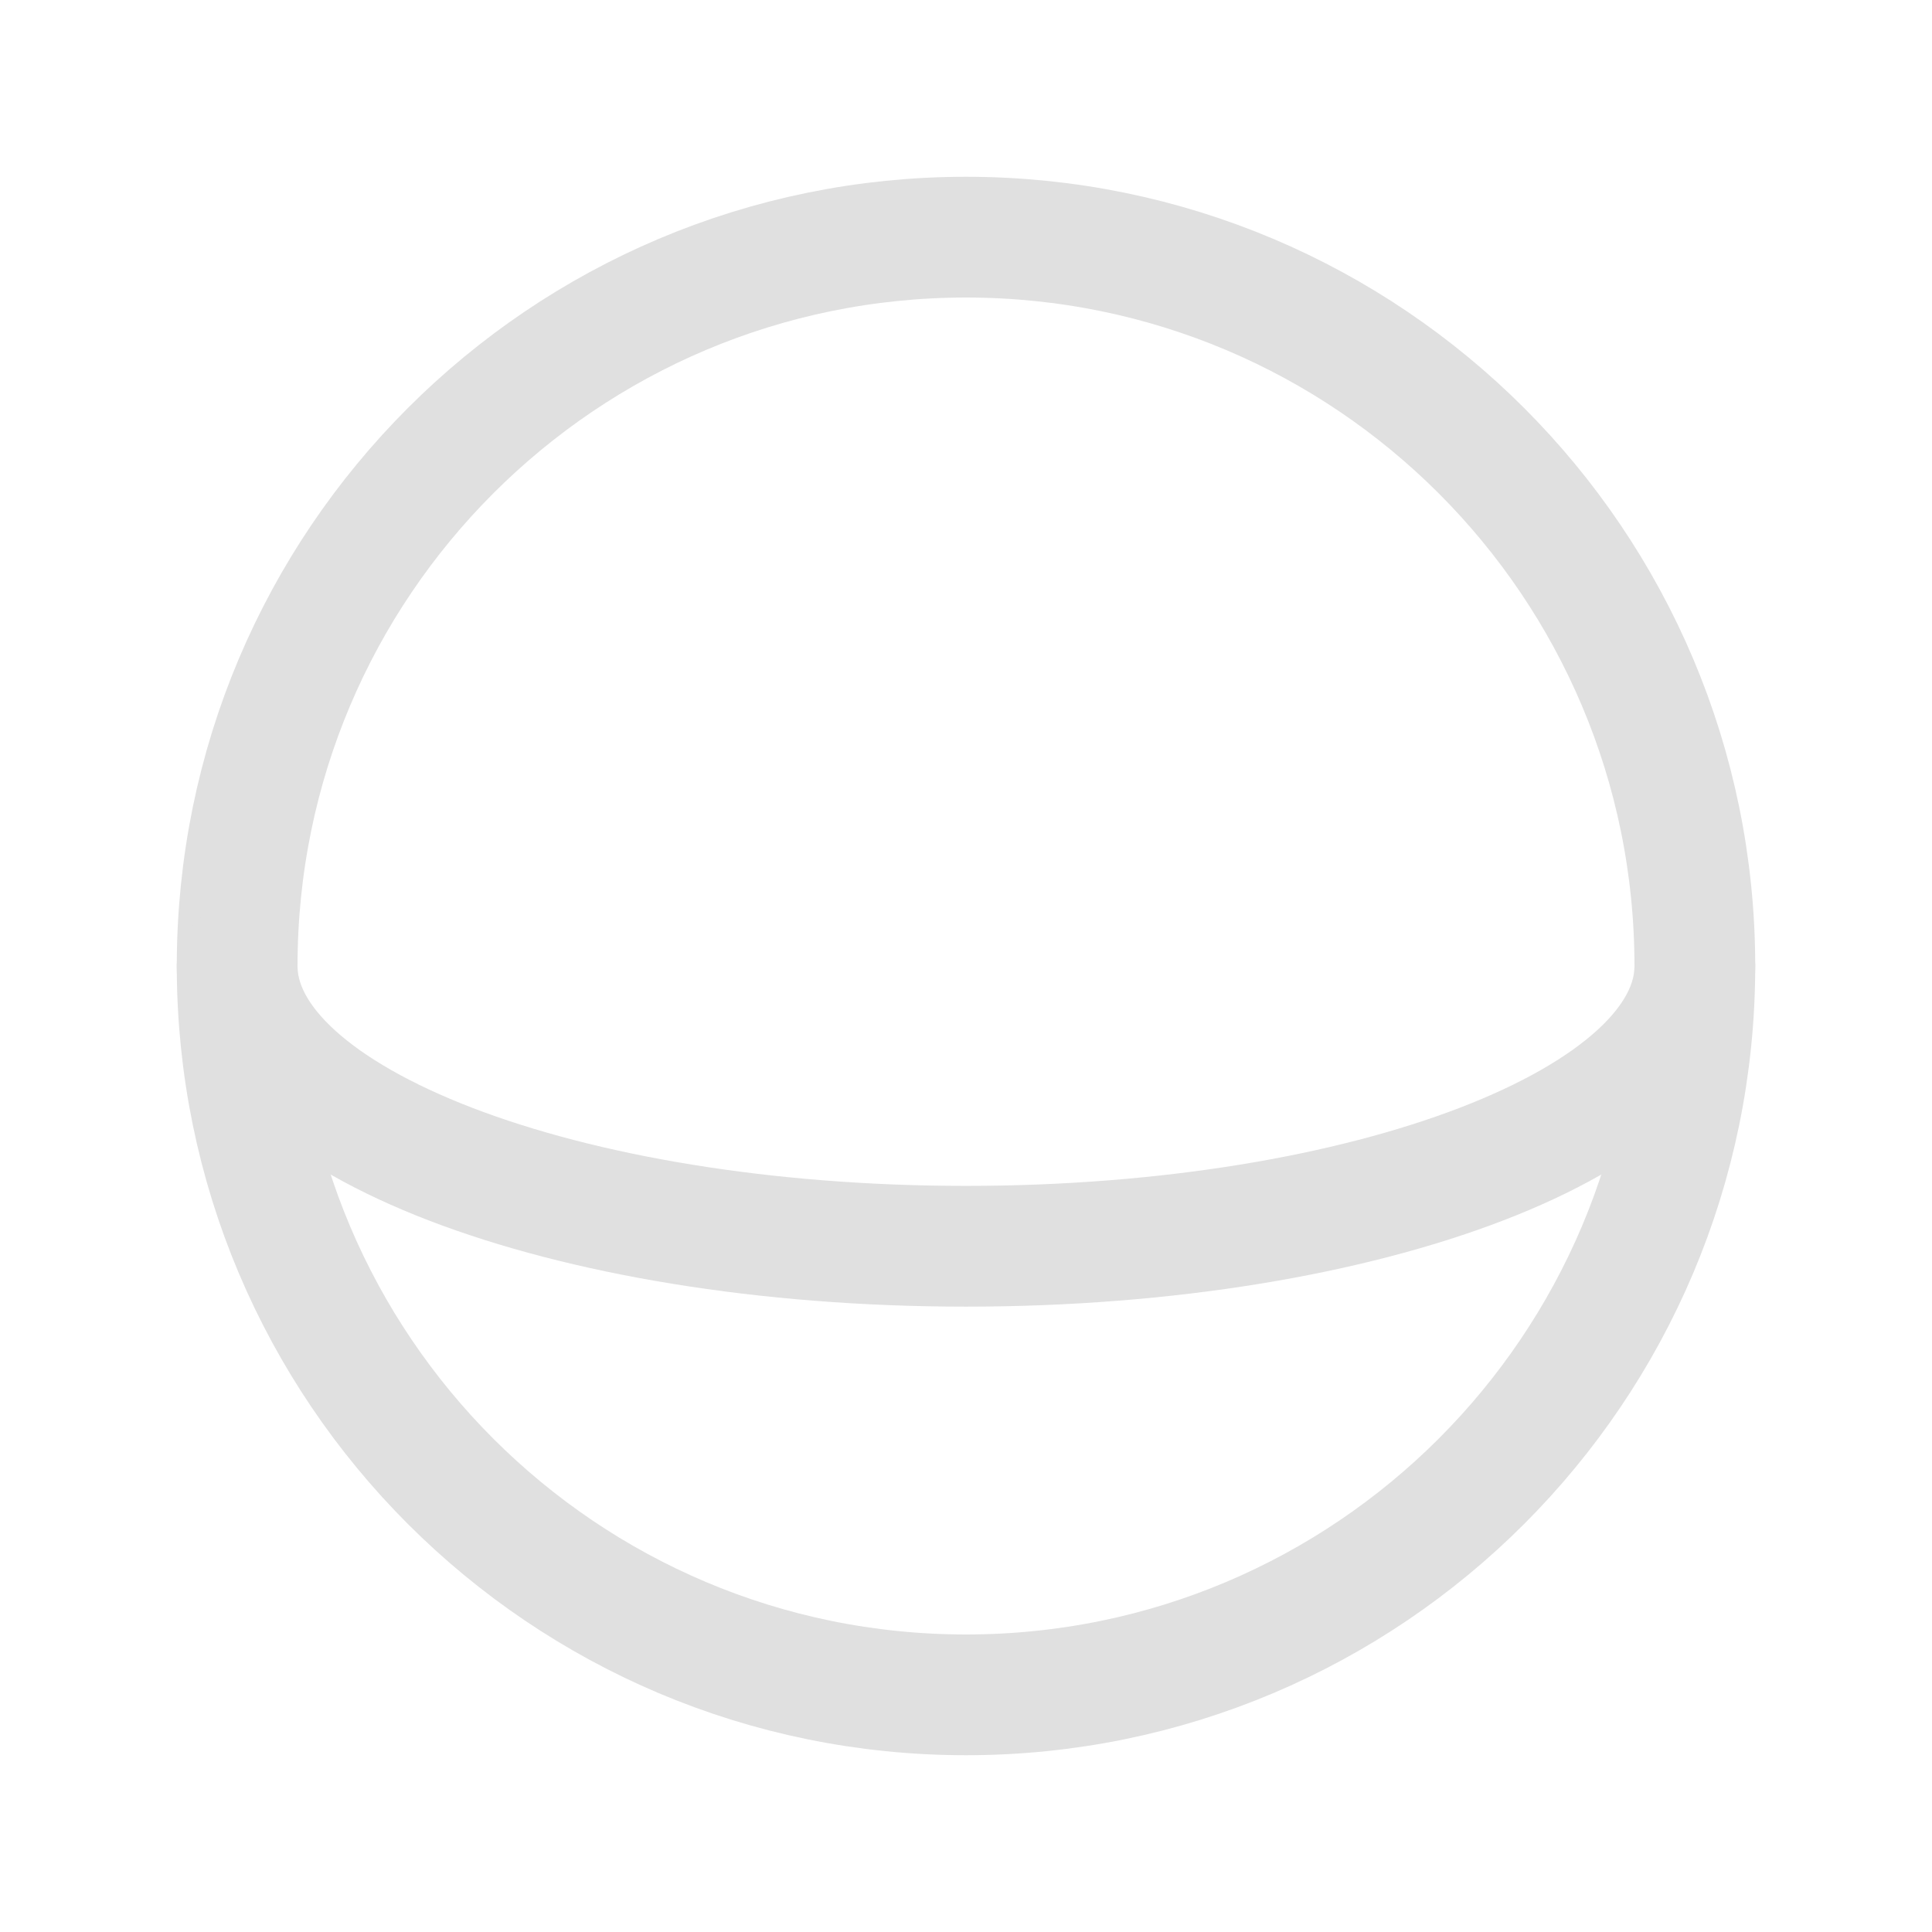
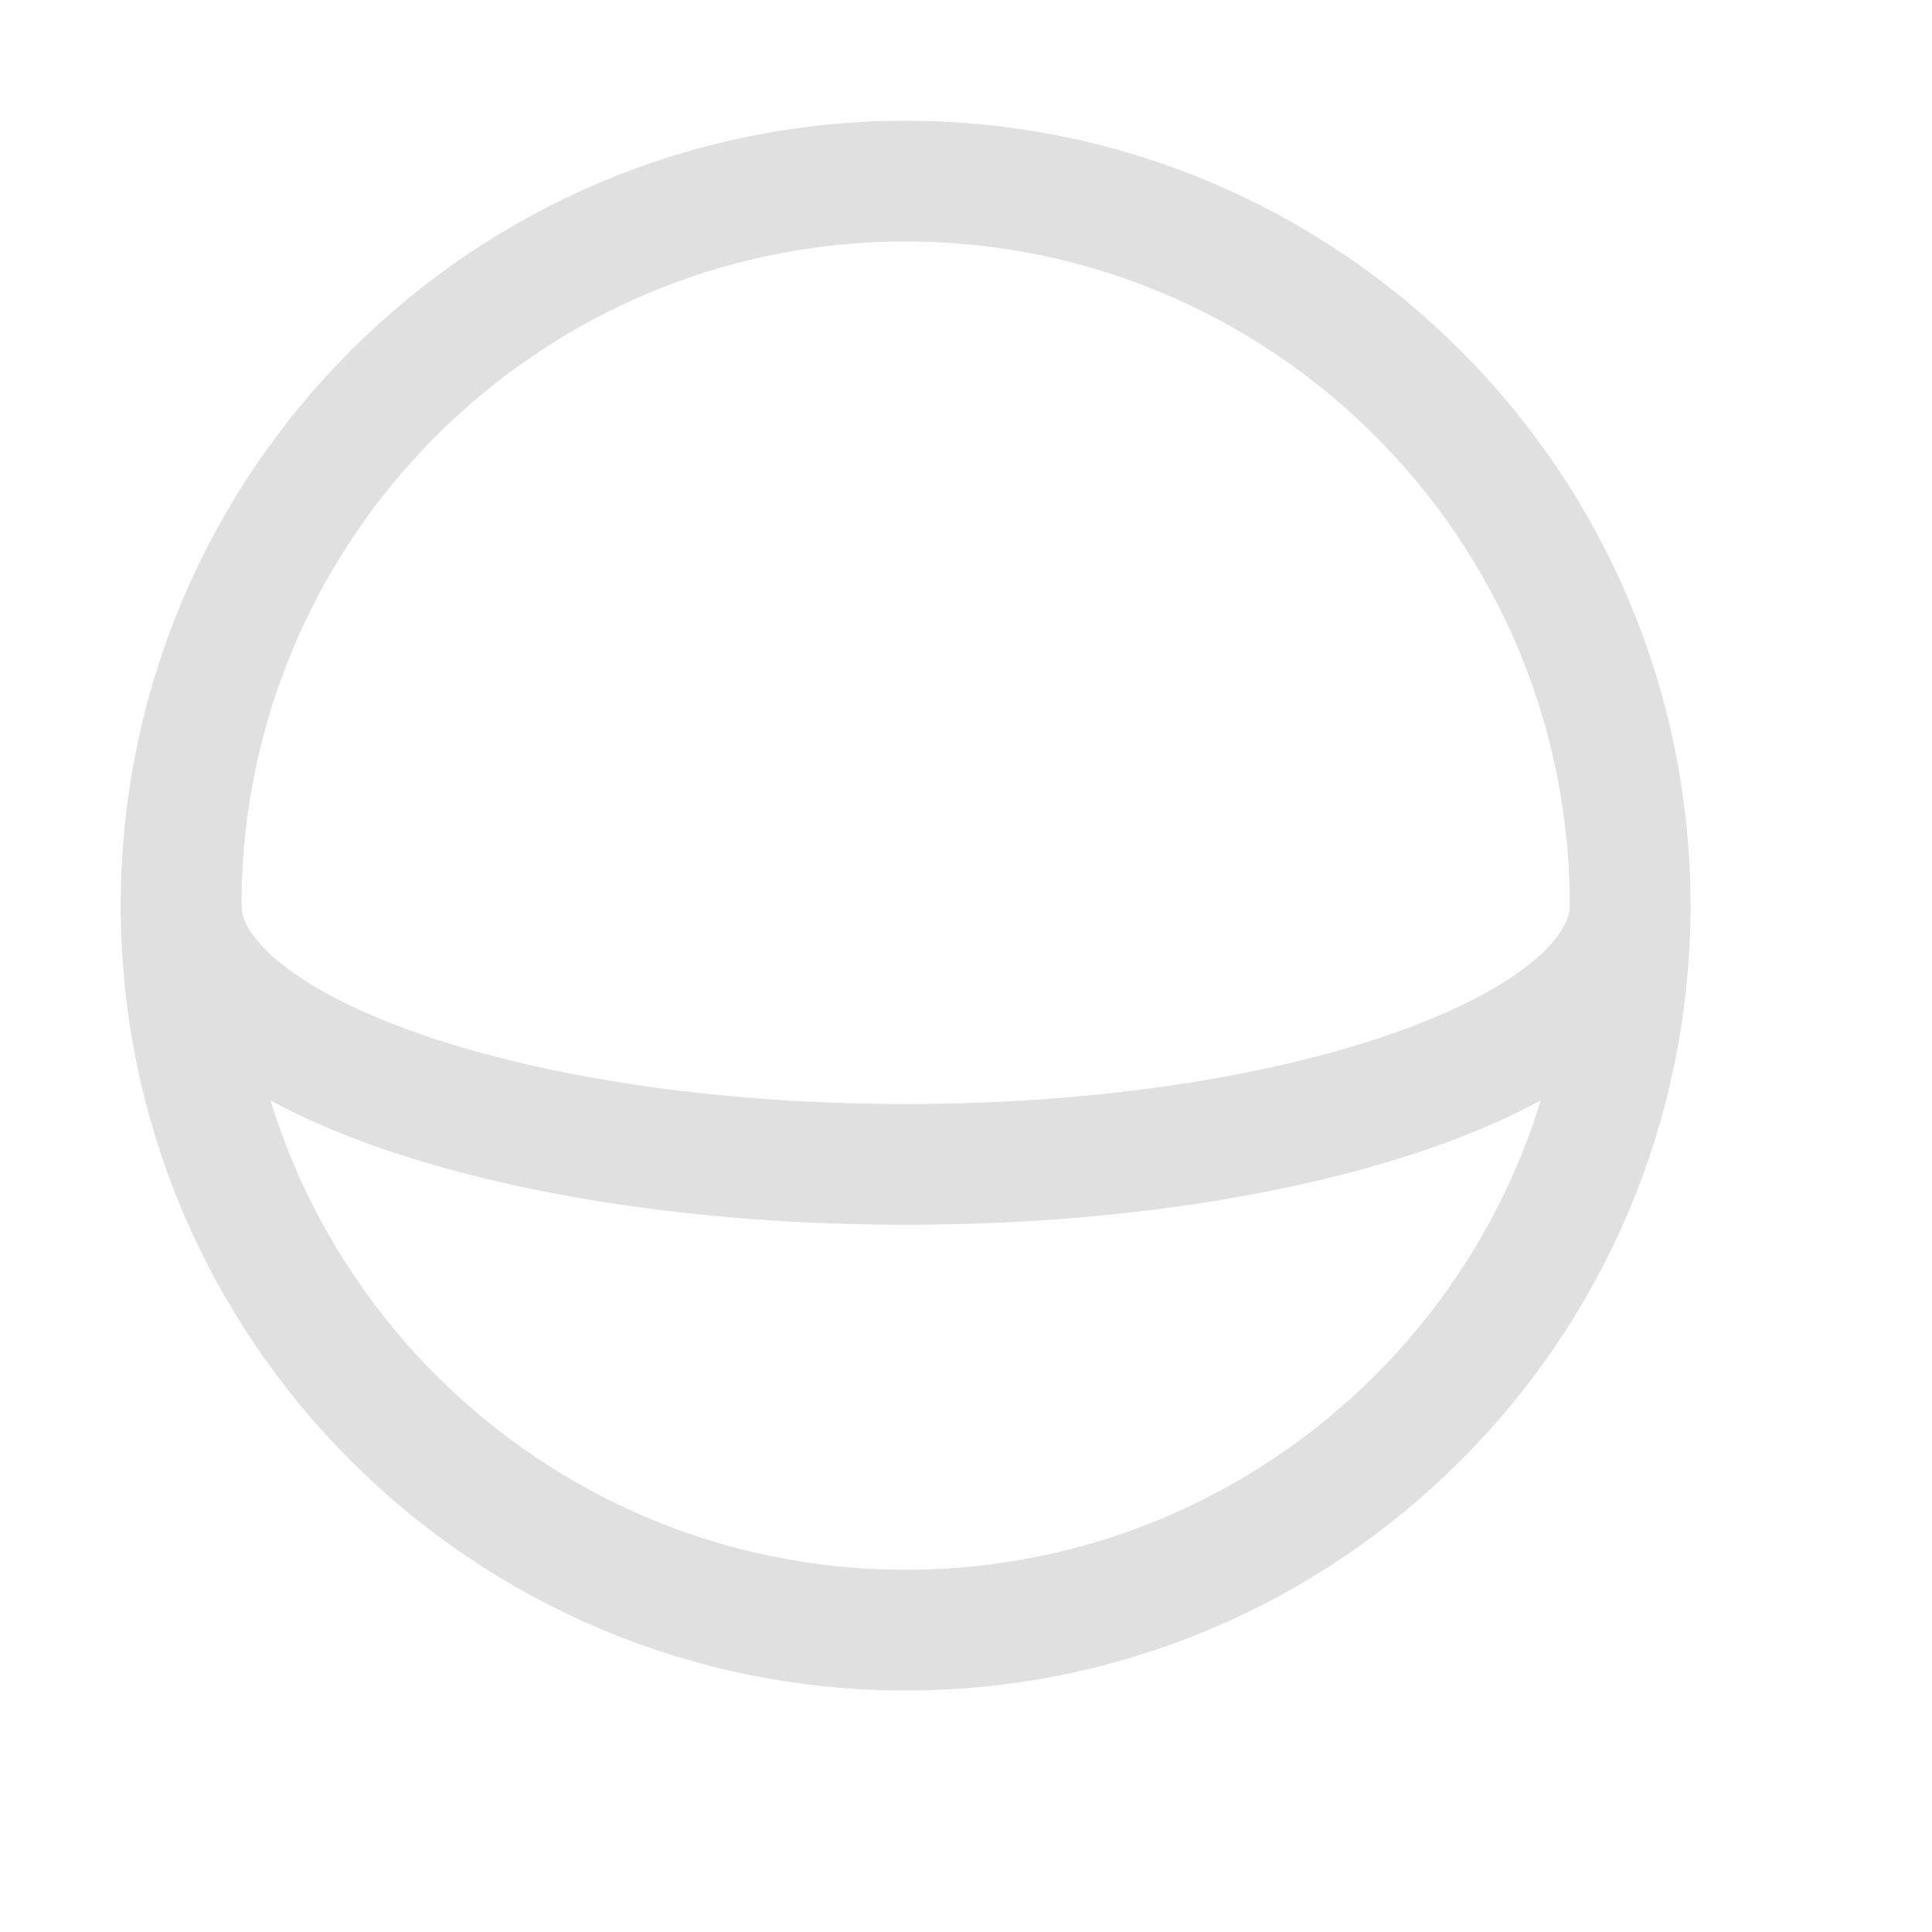
<svg xmlns="http://www.w3.org/2000/svg" width="16" height="16" viewBox="0 0 16 16">
-   <path fill="none" stroke="#e0e0e0" stroke-width="1" stroke-linecap="round" stroke-linejoin="round" d="M1.964 8A6.036 6.036 0 1 0 14.036 8A6.036 6.036 0 1 0 1.964 8Z" />
-   <path fill="none" stroke="#e0e0e0" stroke-width="1" stroke-linecap="round" stroke-linejoin="round" d="M1.964 8A6.036 2.321 0 0 0 14.036 8" />
+   <path fill="none" stroke="#e0e0e0" stroke-width="1" stroke-linecap="round" stroke-linejoin="round" d="M1.5 7.5A6 6 0 1 0 13.5 7.5A6 6 0 1 0 1.5 7.5Z" />
+   <path fill="none" stroke="#e0e0e0" stroke-width="1" stroke-linecap="round" stroke-linejoin="round" d="M1.5 7.5A6 2.143 0 0 0 13.5 7.5" />
</svg>
